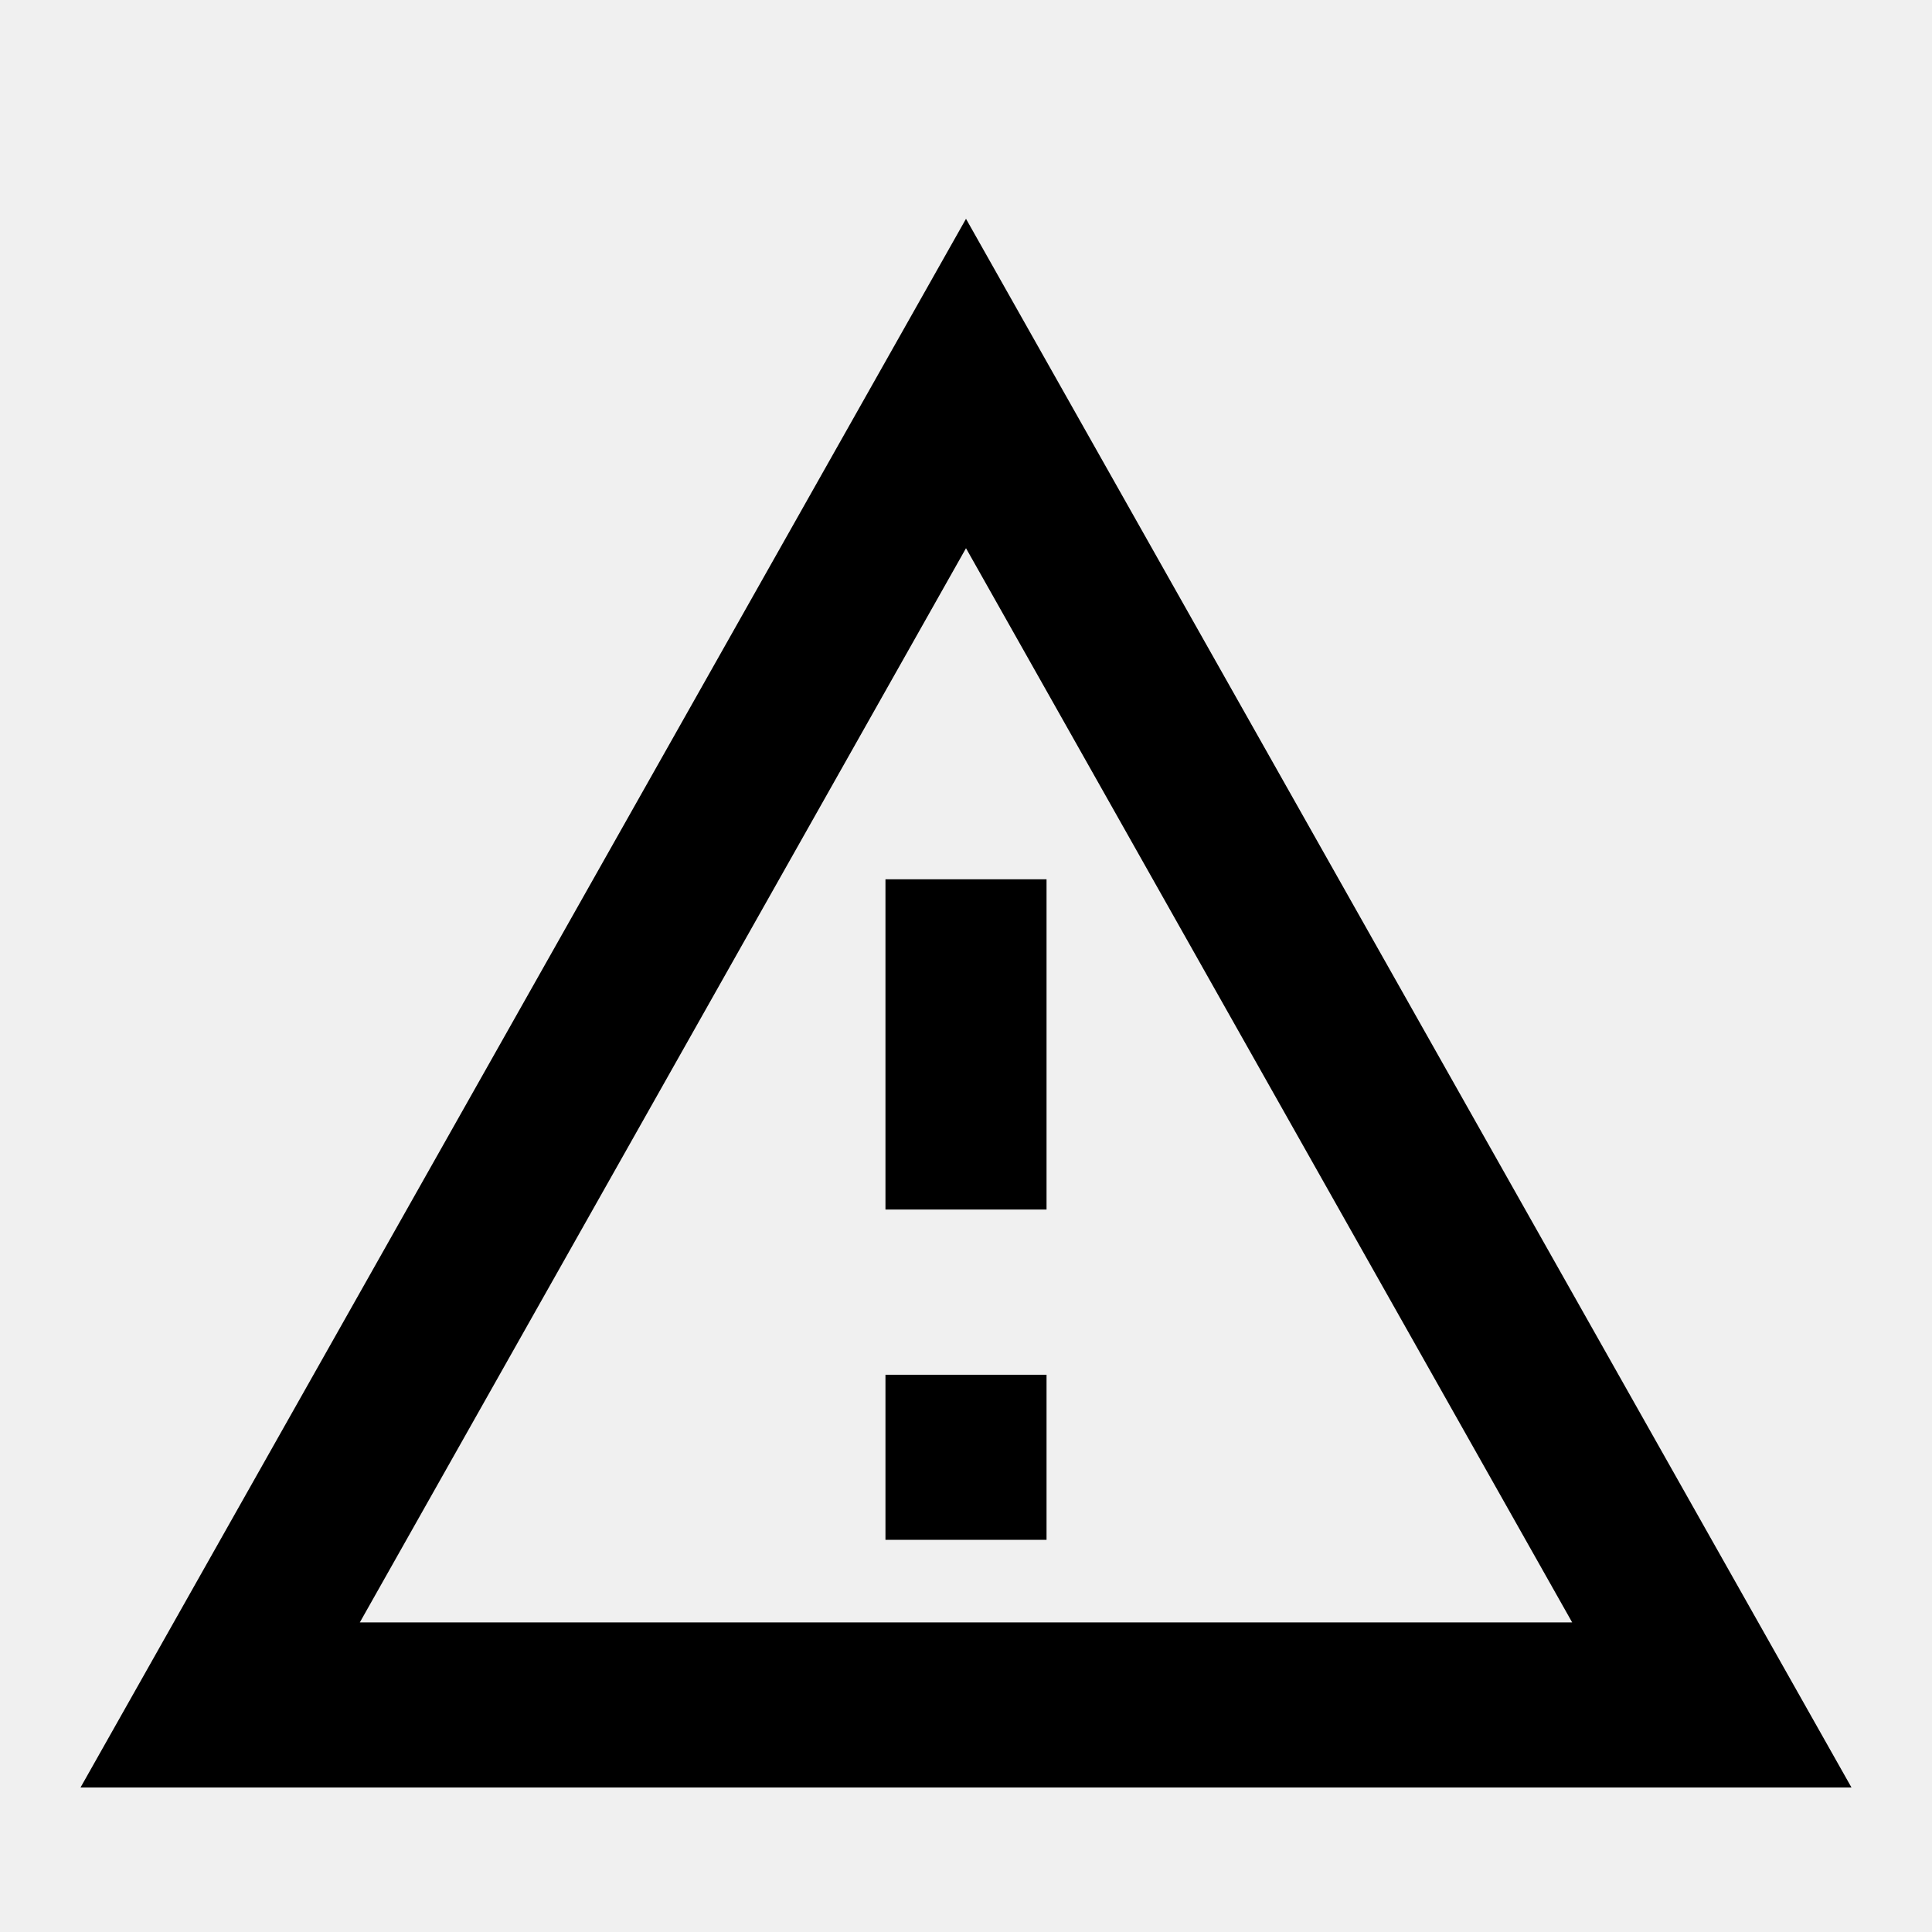
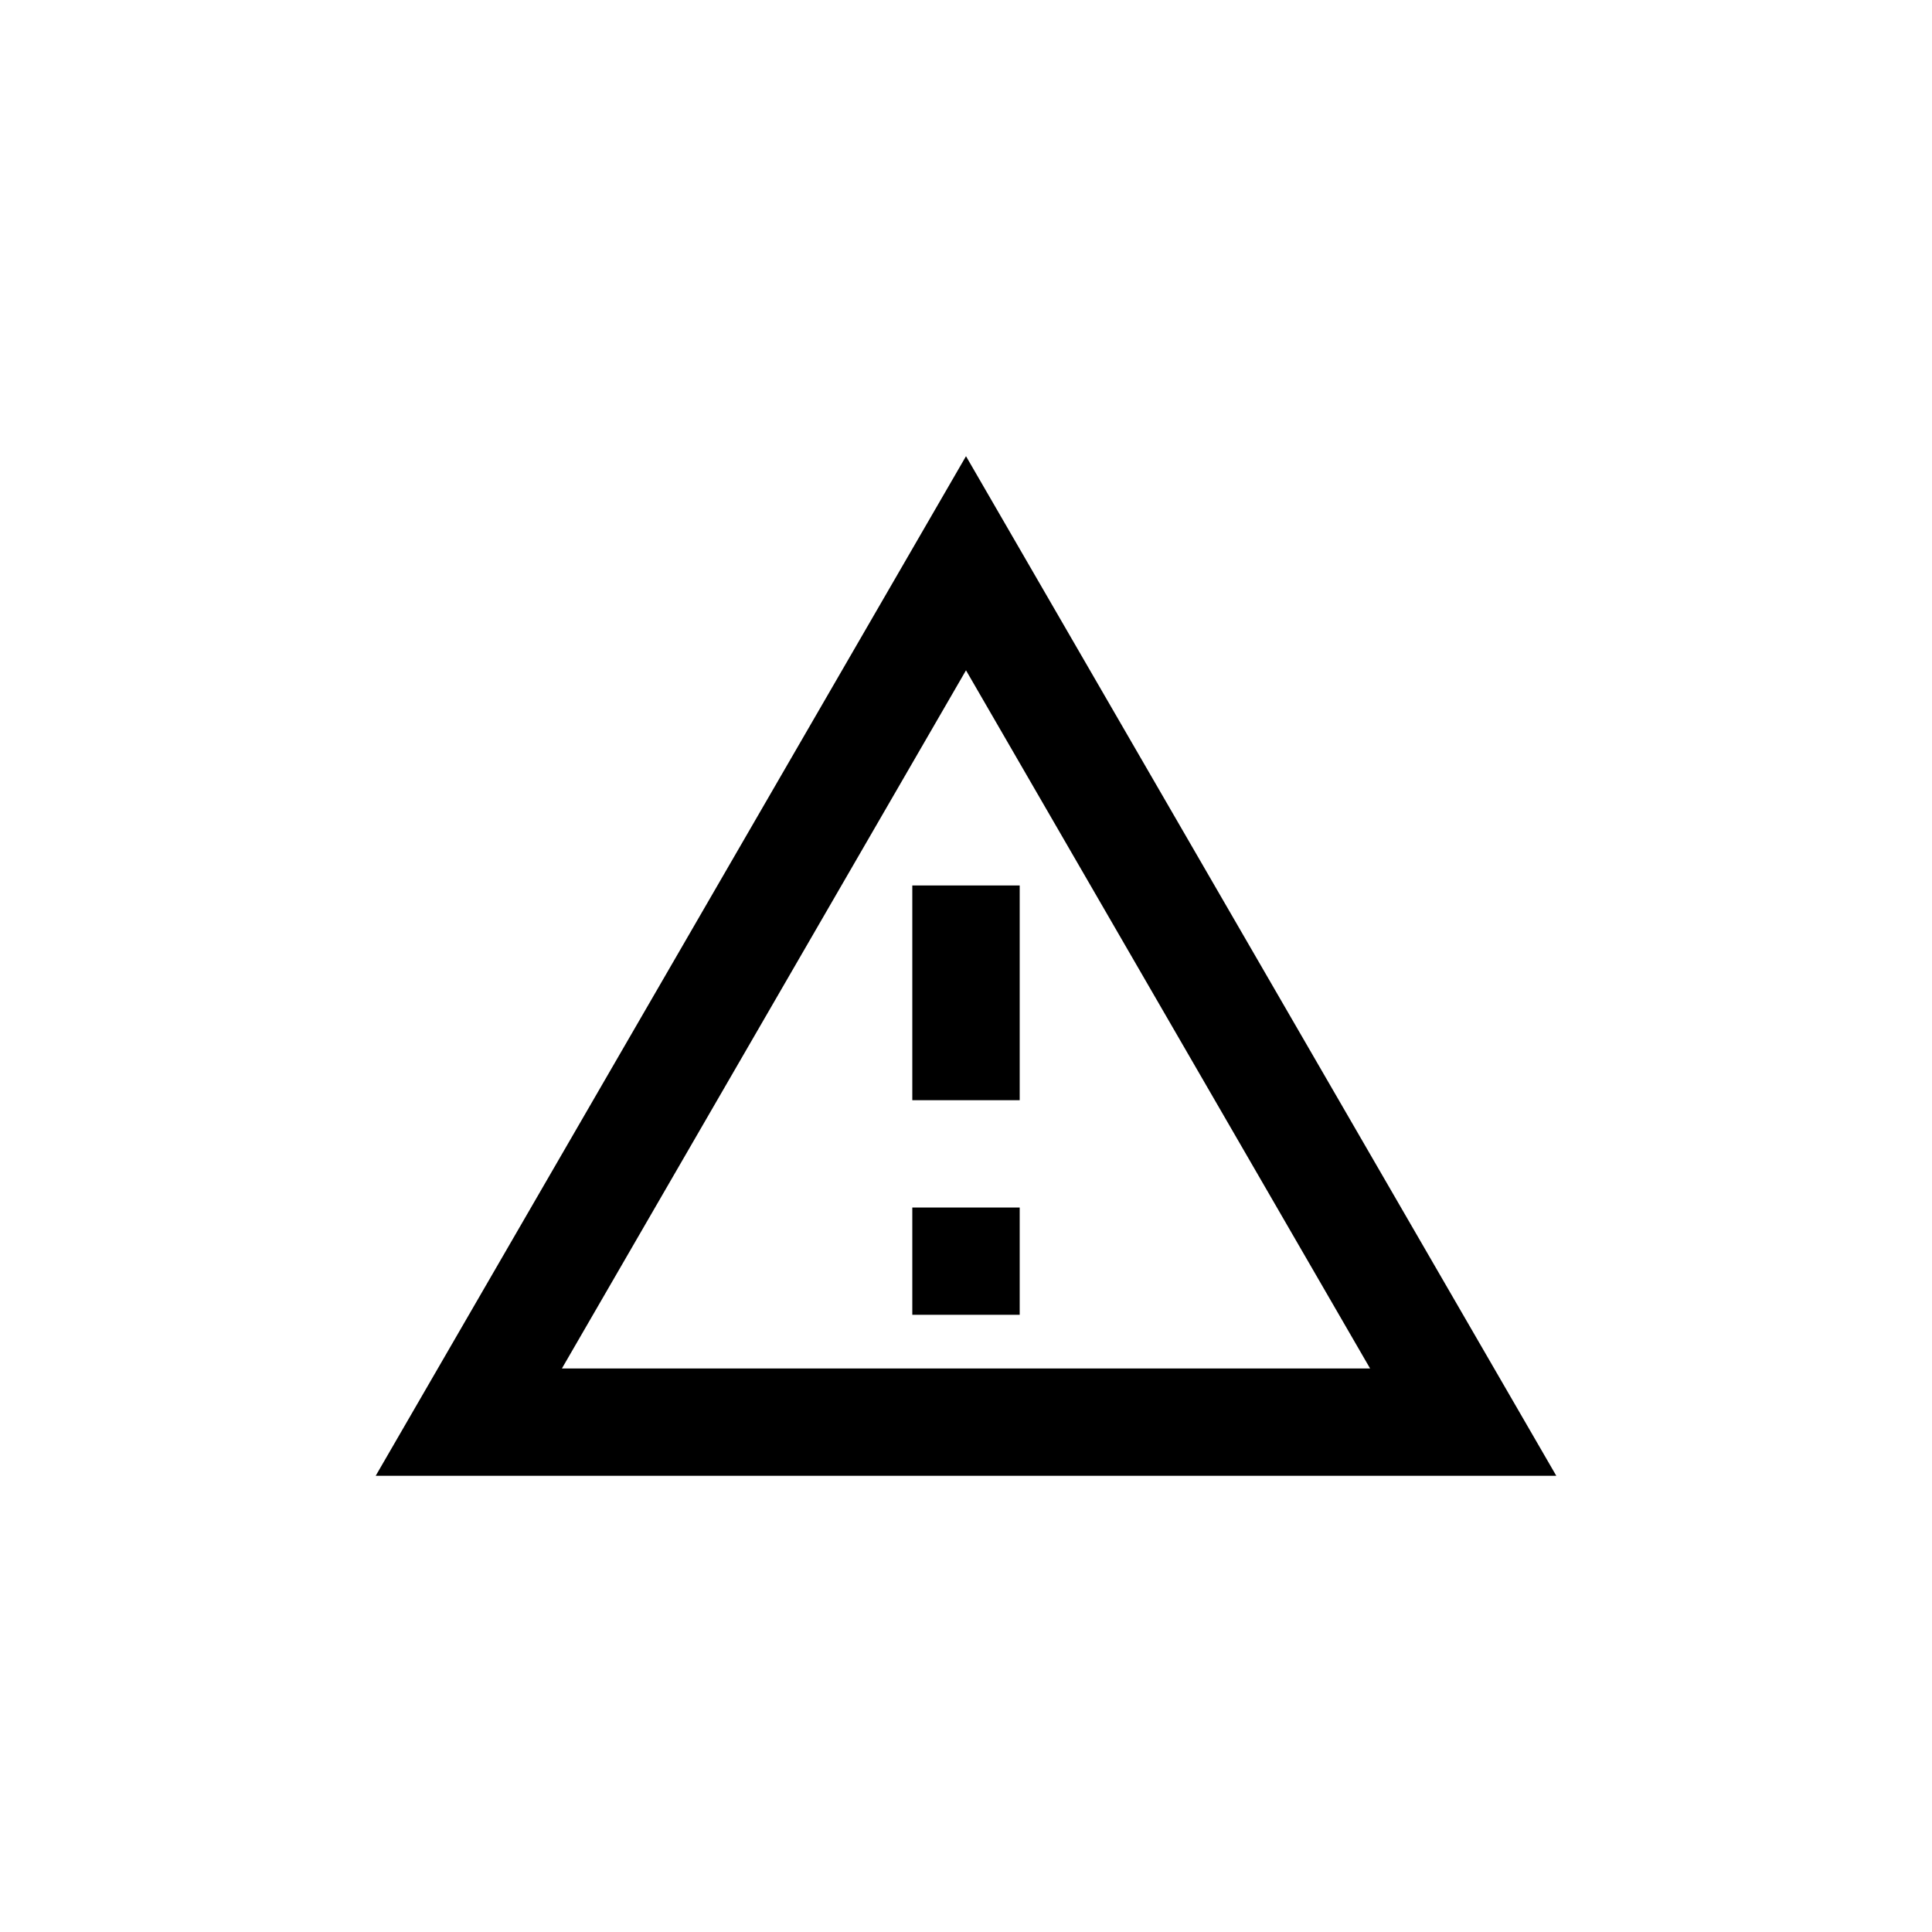
- <svg xmlns="http://www.w3.org/2000/svg" width="16" height="16" viewBox="0 0 16 16" fill="none">
-   <path fill-rule="evenodd" clip-rule="evenodd" d="M0.667 14.803L8 1.812L15.333 14.803H0.667ZM13.02 13.436L8 4.54L2.98 13.436H13.02ZM7.333 11.385V12.752H8.667V11.385H7.333ZM7.333 7.282H8.667V10.017H7.333V7.282Z" fill="black" />
+ <svg xmlns="http://www.w3.org/2000/svg" width="24" height="24" viewBox="0 0 24 24" fill="none">
+   <rect width="24" height="24" fill="white" />
+   <path fill-rule="evenodd" clip-rule="evenodd" d="M4.667 18.333L12 5.667L19.333 18.333H4.667ZM17.02 17L12 8.327L6.98 17H17.02ZM11.333 15V16.333H12.667V15H11.333ZM11.333 11H12.667V13.667H11.333V11Z" fill="black" />
</svg>
